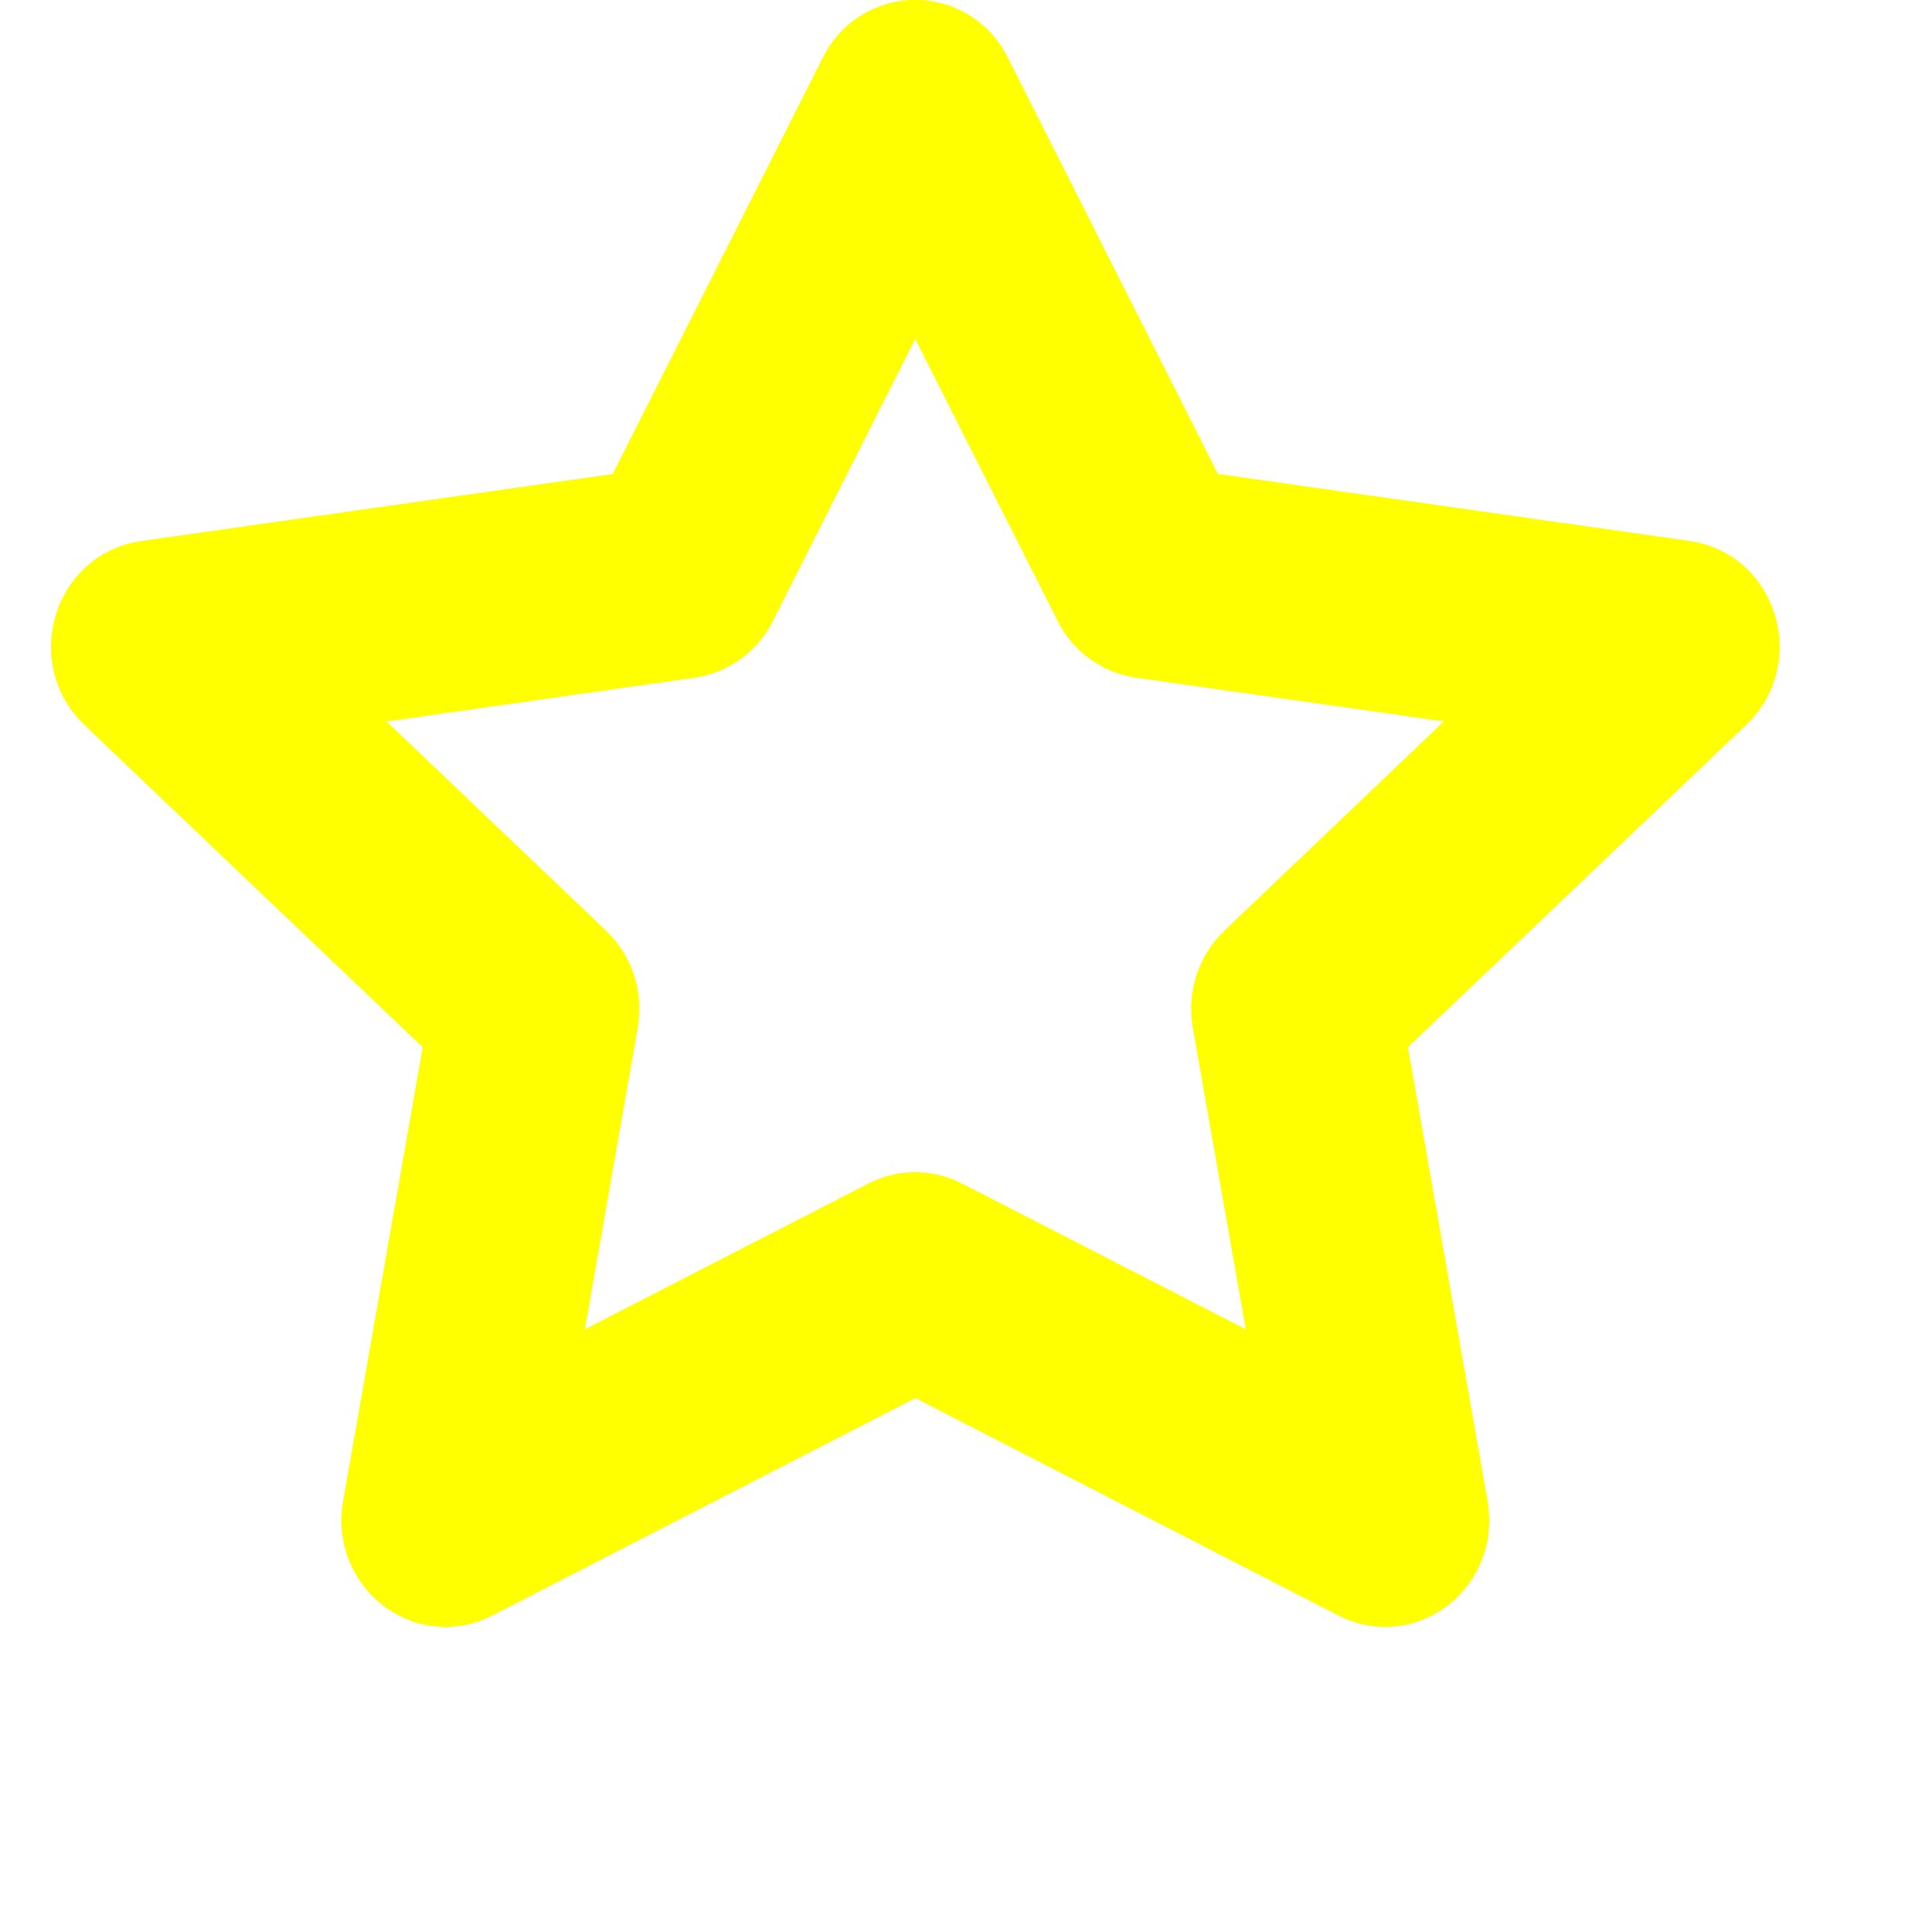
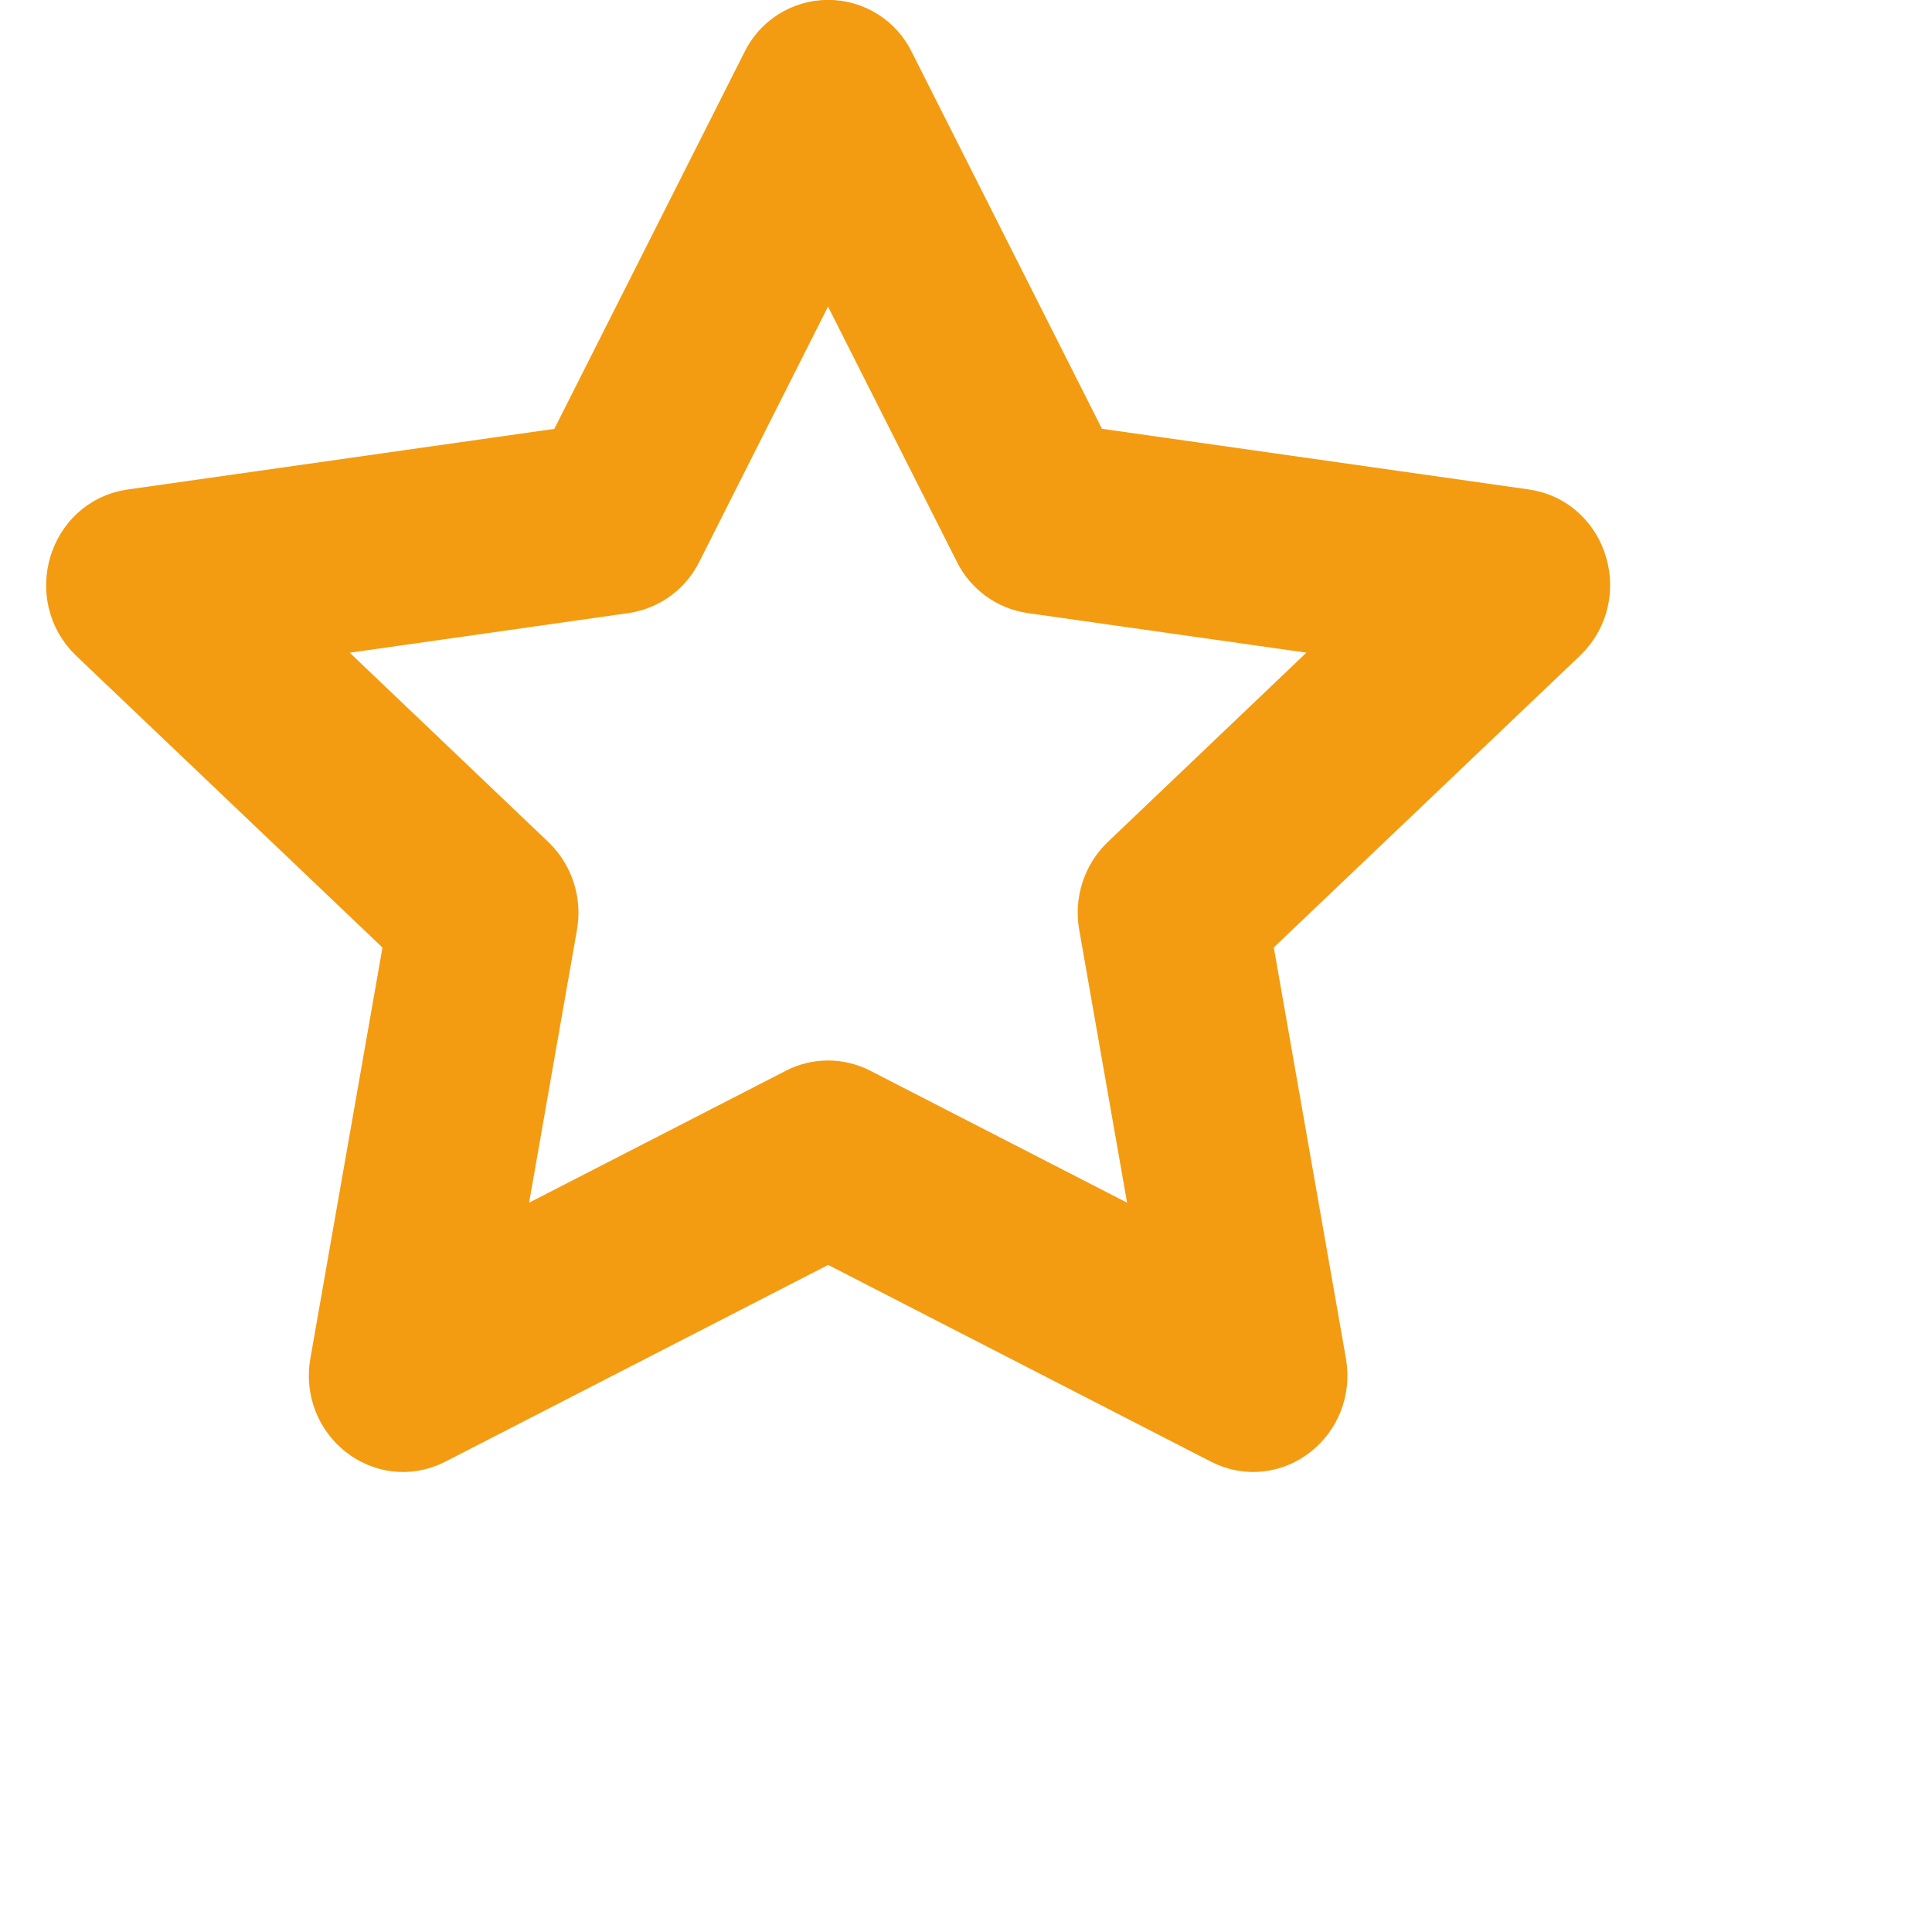
- <svg xmlns="http://www.w3.org/2000/svg" width="18" height="18" stroke="yellow" fill="yellow" class="bi bi-star" viewBox="-1 0 19 19">
+ <svg xmlns="http://www.w3.org/2000/svg" width="20" height="20" stroke="#f39c12" fill="#f39c12" class="bi bi-star" viewBox="-1 0 21 21">
  <path d="M2.866 14.85c-.078.444.36.791.746.593l4.39-2.256 4.389 2.256c.386.198.824-.149.746-.592l-.83-4.73 3.522-3.356c.33-.314.16-.888-.282-.95l-4.898-.696L8.465.792a.513.513 0 0 0-.927 0L5.354 5.12l-4.898.696c-.441.062-.612.636-.283.95l3.523 3.356-.83 4.73zm4.905-2.767-3.686 1.894.694-3.957a.565.565 0 0 0-.163-.505L1.71 6.745l4.052-.576a.525.525 0 0 0 .393-.288L8 2.223l1.847 3.658a.525.525 0 0 0 .393.288l4.052.575-2.906 2.77a.565.565 0 0 0-.163.506l.694 3.957-3.686-1.894a.503.503 0 0 0-.461 0z" />
</svg>
